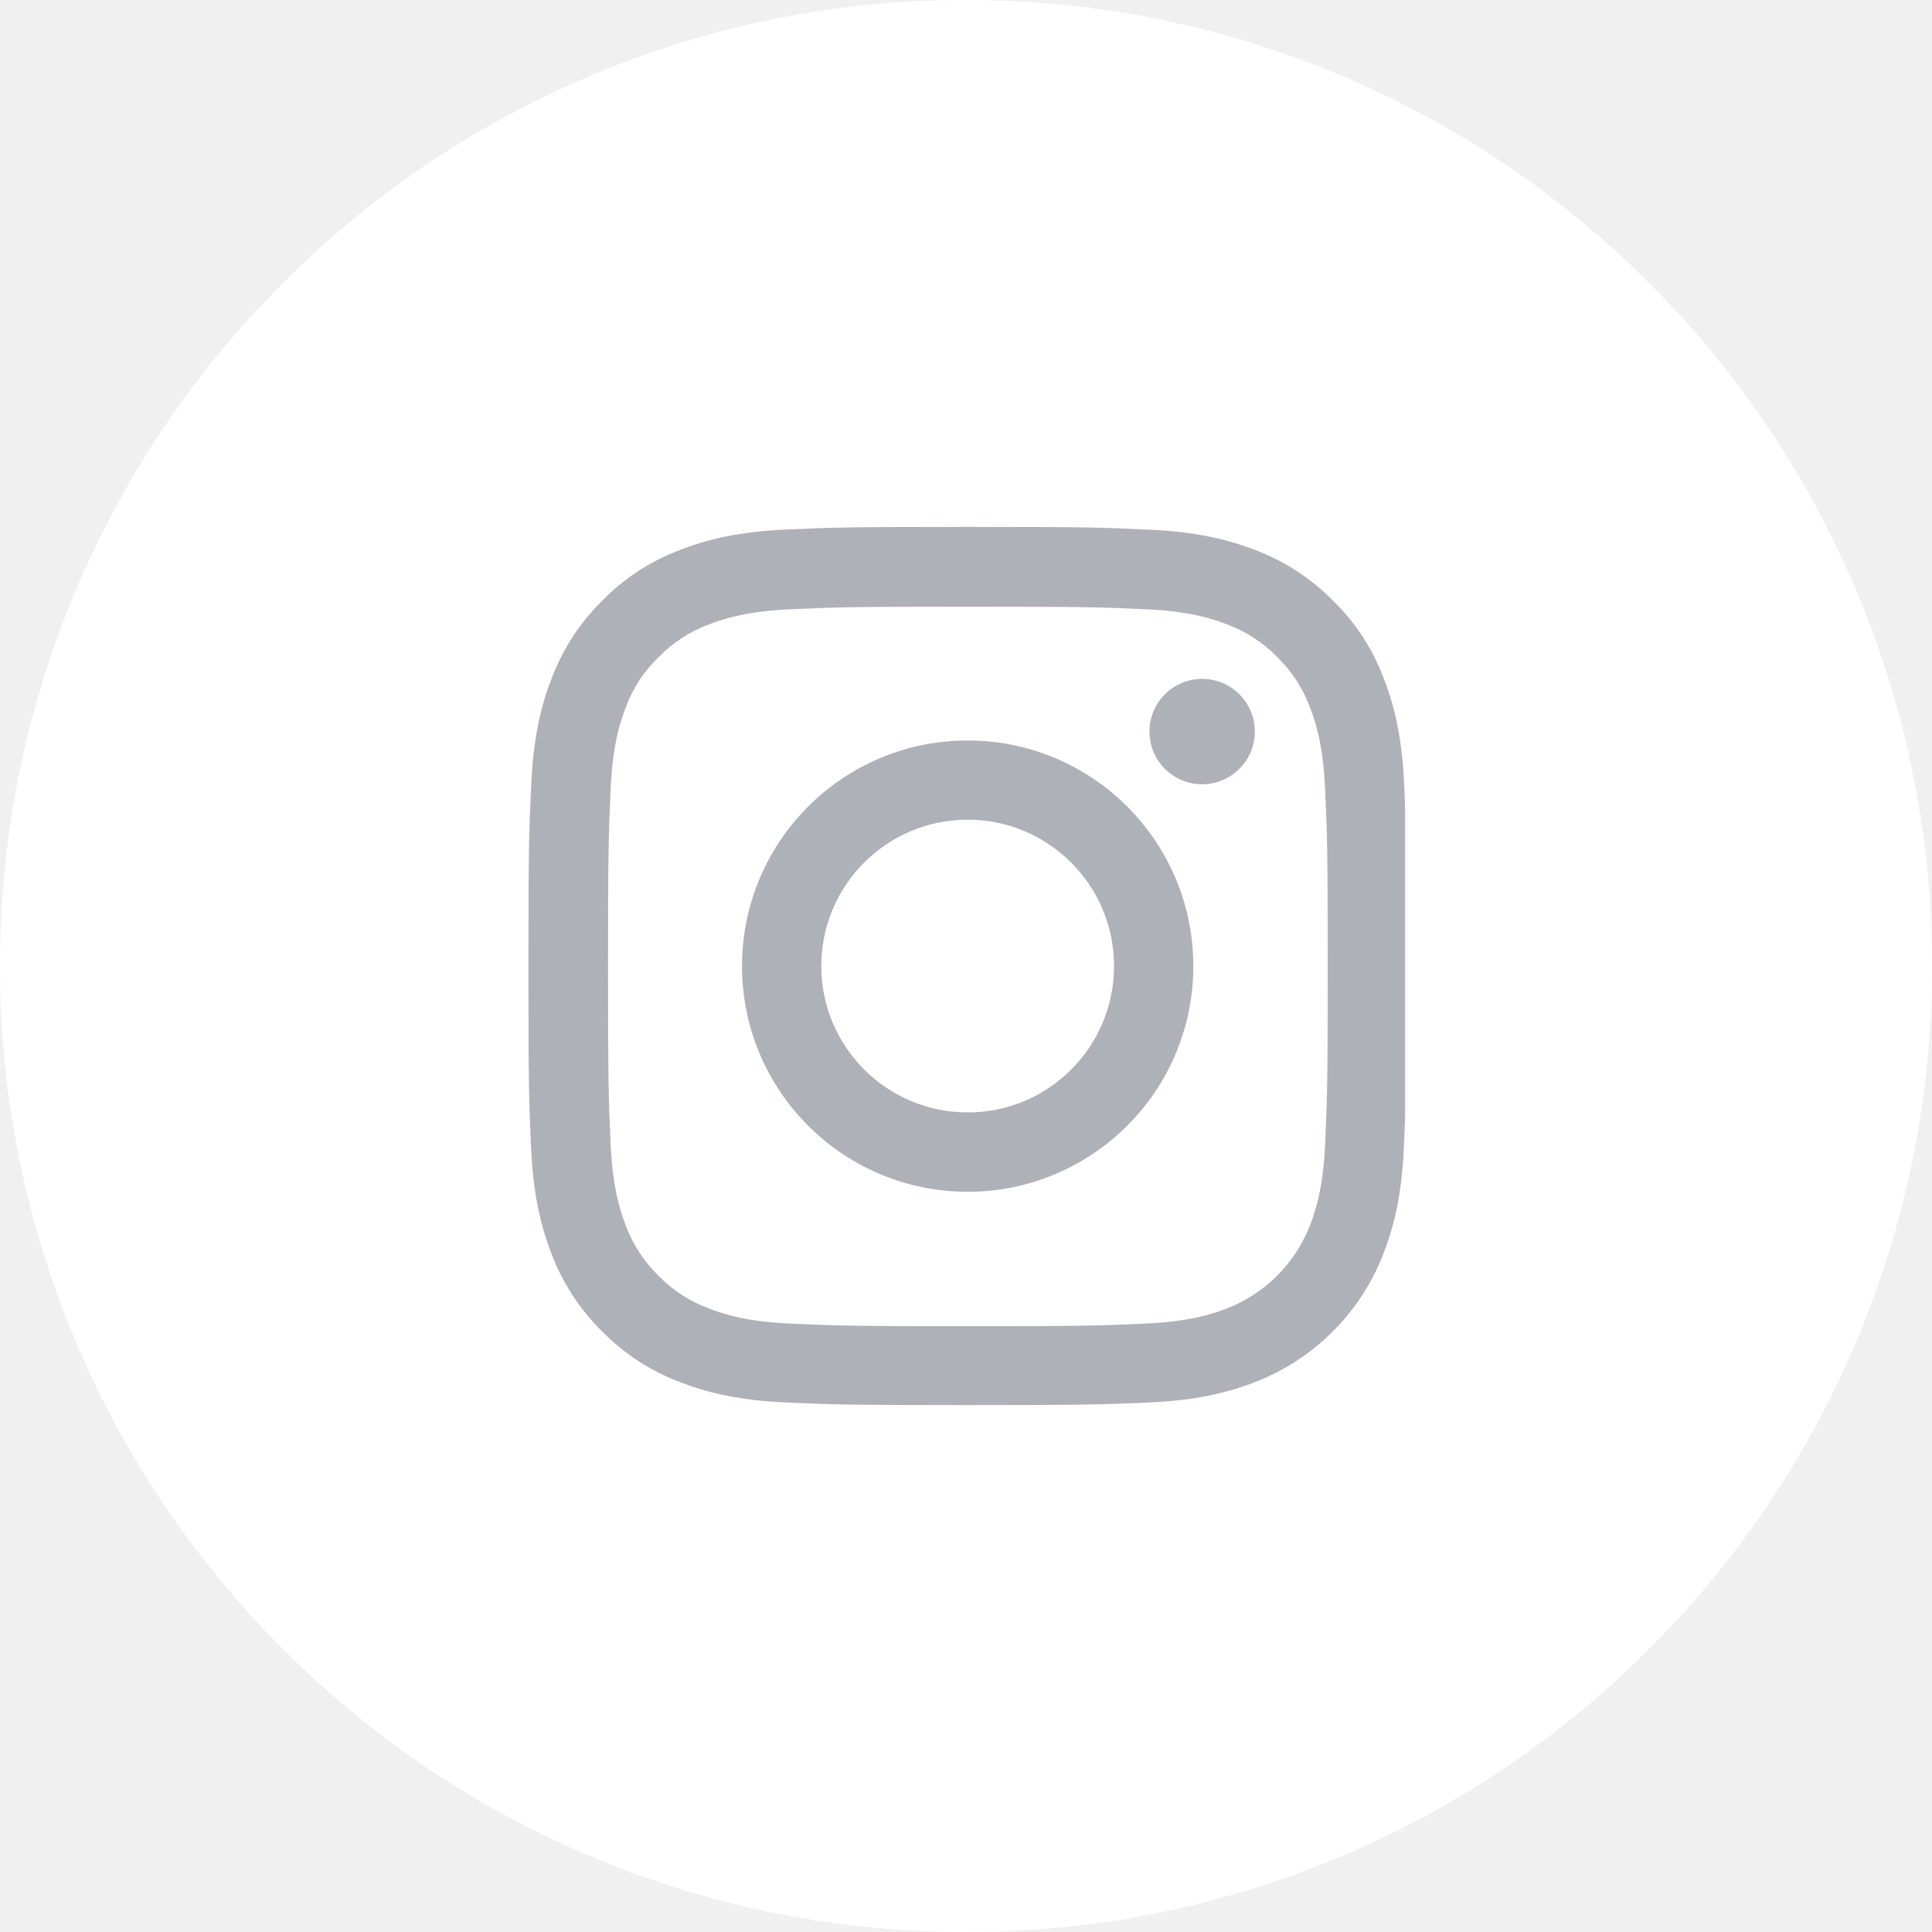
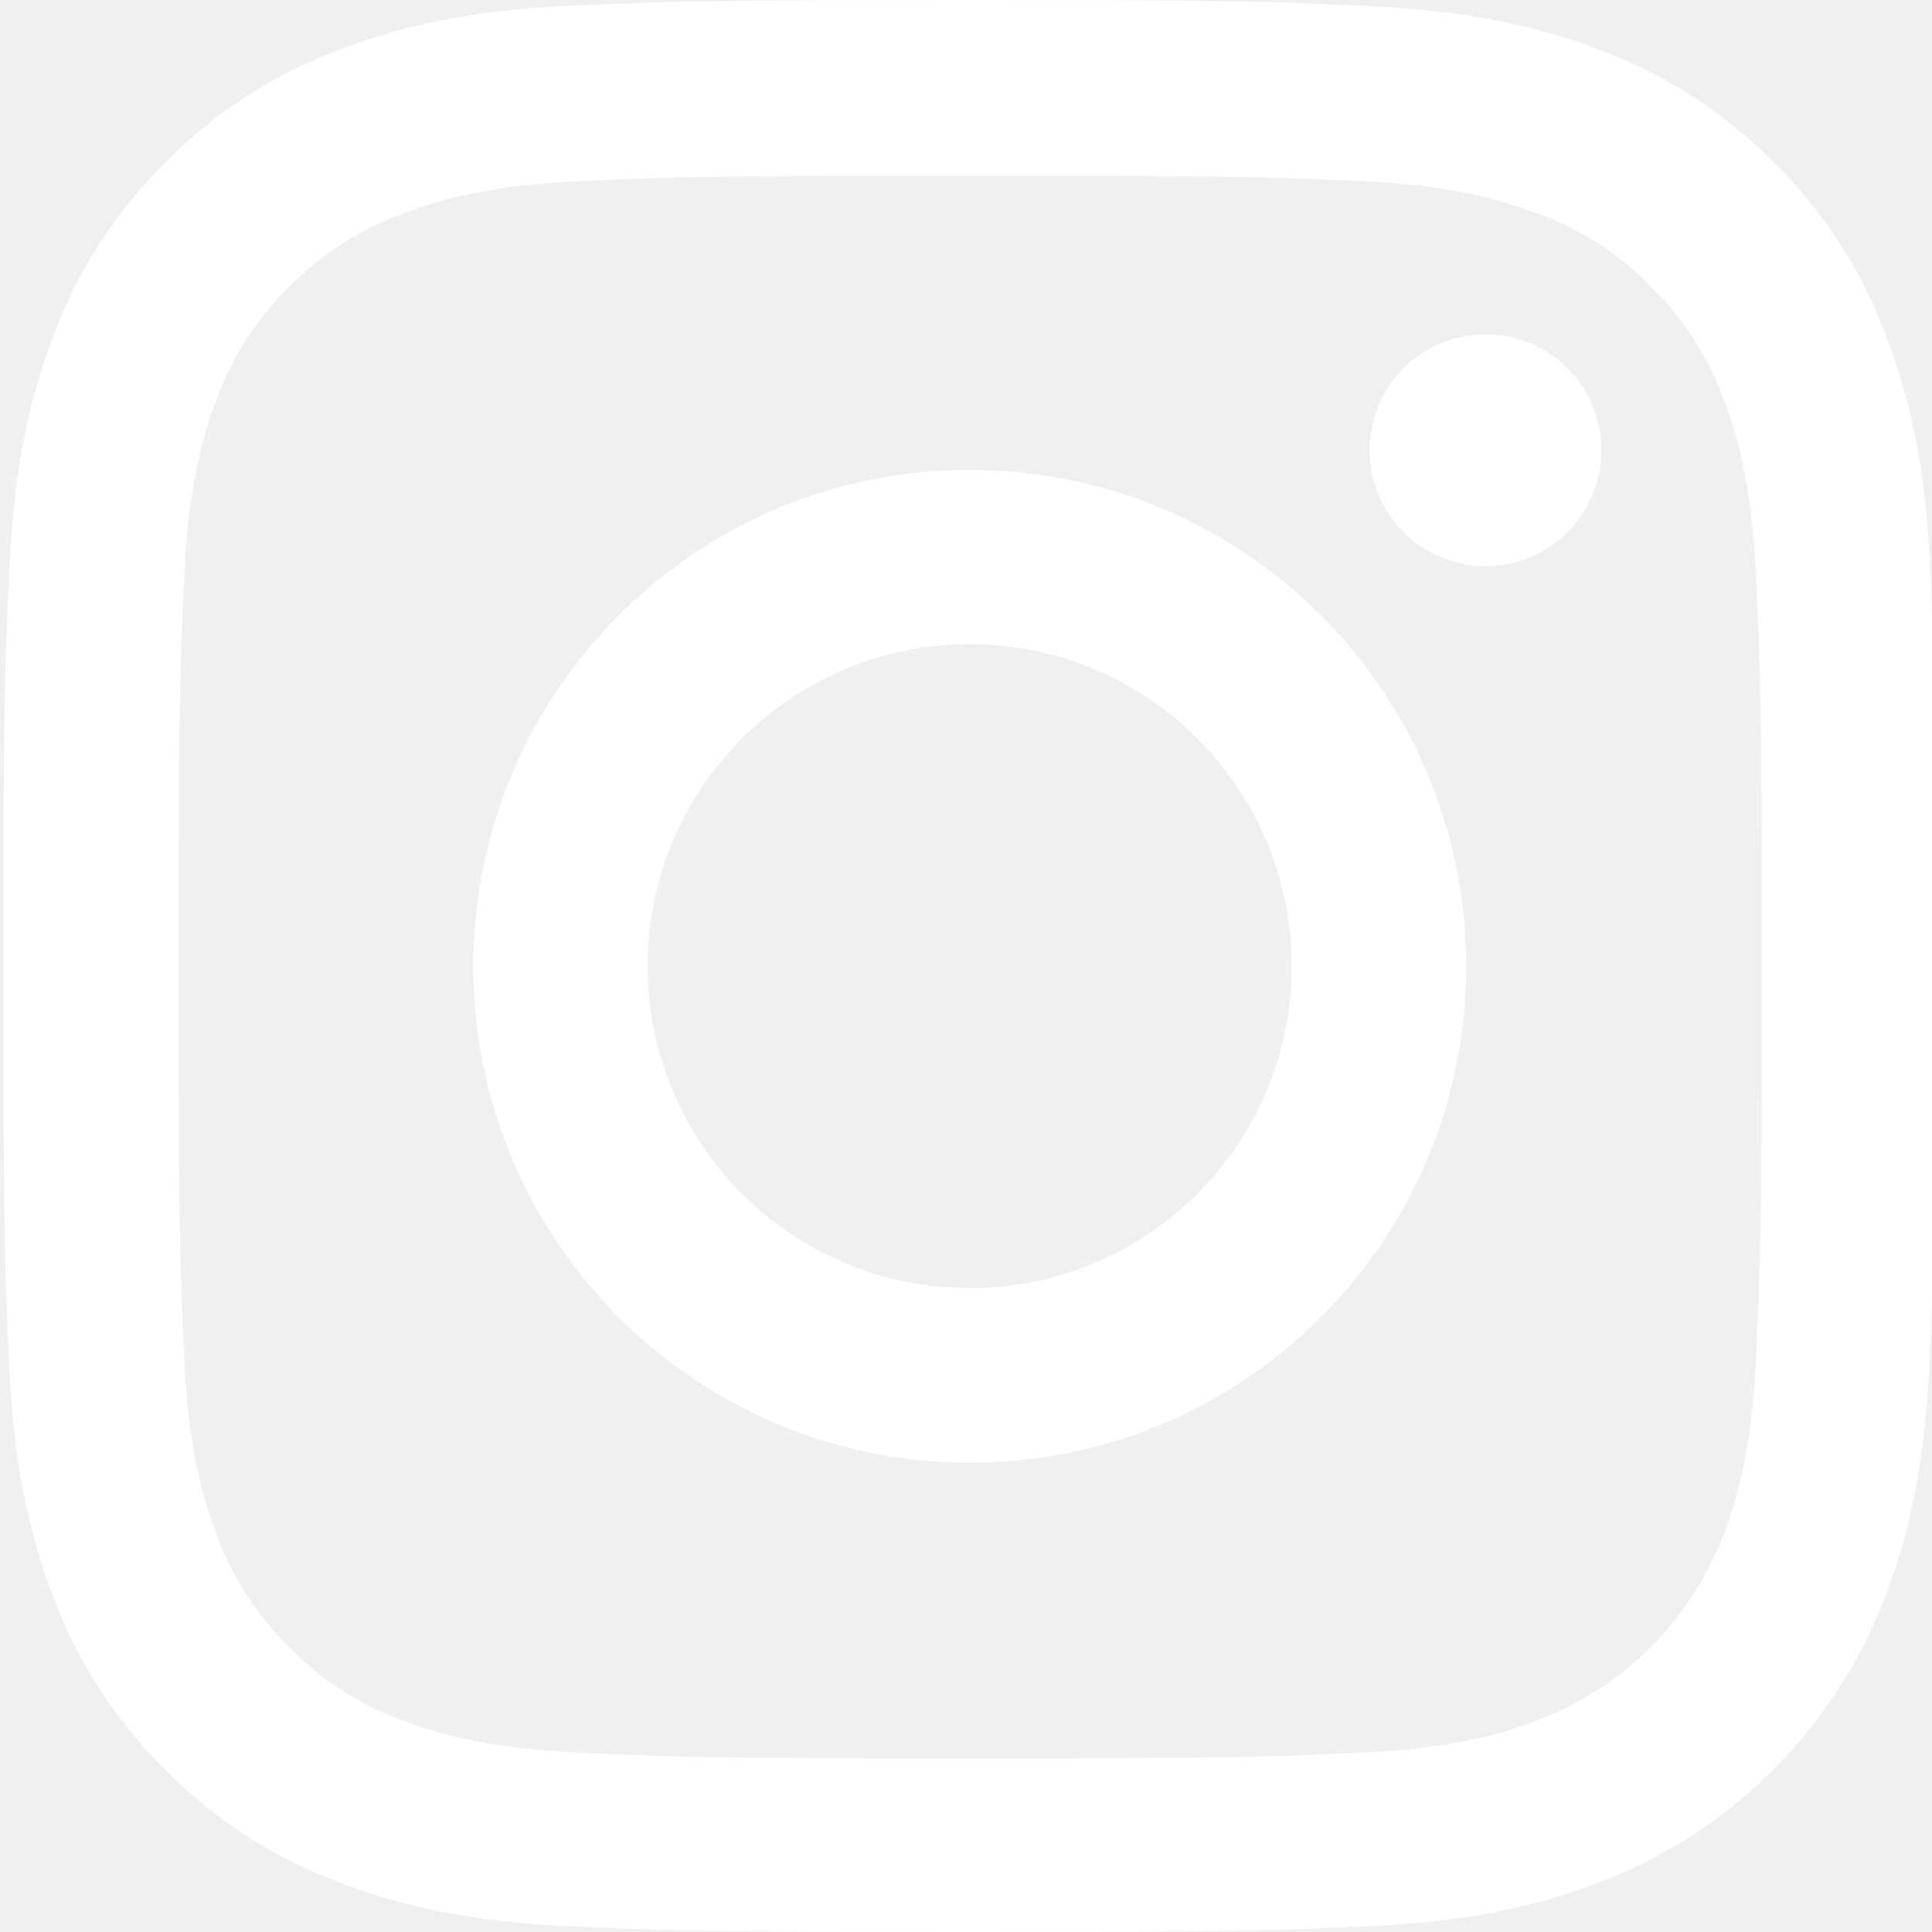
- <svg xmlns="http://www.w3.org/2000/svg" width="44" height="44" fill="none">
-   <path d="M44 22a21.931 21.931 0 01-6.444 15.556A21.931 21.931 0 0122 44a21.931 21.931 0 01-15.556-6.444A21.931 21.931 0 010 22 21.931 21.931 0 016.444 6.444 21.931 21.931 0 0122 0a21.931 21.931 0 0115.556 6.444A21.931 21.931 0 0144 22z" fill="#fff" />
-   <g clip-path="url(#clip0)" fill="#AFB1B8">
-     <path d="M31.98 17.88c-.046-1.063-.218-1.793-.464-2.426a4.881 4.881 0 00-1.157-1.774 4.922 4.922 0 00-1.77-1.153c-.637-.246-1.363-.418-2.426-.464-1.07-.051-1.41-.063-4.126-.063-2.715 0-3.055.012-4.122.059-1.063.046-1.793.219-2.426.465a4.879 4.879 0 00-1.774 1.156 4.923 4.923 0 00-1.152 1.77c-.247.637-.418 1.363-.465 2.426-.051 1.07-.063 1.41-.063 4.126 0 2.715.012 3.055.059 4.122.047 1.063.219 1.793.465 2.426a4.932 4.932 0 001.156 1.774c.5.508 1.106.902 1.77 1.152.637.247 1.364.419 2.426.465 1.067.047 1.407.059 4.122.059 2.716 0 3.055-.012 4.122-.059 1.063-.046 1.793-.218 2.426-.464a5.116 5.116 0 002.927-2.927c.246-.637.418-1.364.465-2.426.047-1.067.058-1.407.058-4.122s-.004-3.055-.05-4.122zm-1.8 8.166c-.044.977-.208 1.504-.344 1.855a3.318 3.318 0 01-1.9 1.9c-.35.136-.882.3-1.855.343-1.055.047-1.371.059-4.04.059-2.668 0-2.989-.012-4.04-.059-.977-.043-1.504-.207-1.856-.344a3.076 3.076 0 01-1.148-.746 3.109 3.109 0 01-.747-1.148c-.136-.352-.3-.883-.343-1.856-.047-1.055-.059-1.372-.059-4.04 0-2.669.012-2.99.059-4.04.043-.977.207-1.504.343-1.856a3.04 3.04 0 01.75-1.149 3.104 3.104 0 011.15-.746c.35-.136.882-.3 1.855-.344 1.055-.046 1.372-.058 4.04-.058 2.672 0 2.989.011 4.04.058.977.043 1.504.207 1.856.344.433.16.828.414 1.148.746.332.325.586.715.747 1.15.136.35.3.882.343 1.855.047 1.055.059 1.371.059 4.04 0 2.668-.012 2.98-.059 4.036z" />
-     <path d="M22.037 16.864a5.139 5.139 0 00-5.138 5.138 5.139 5.139 0 105.138-5.138zm0 8.47a3.333 3.333 0 11.001-6.666 3.333 3.333 0 010 6.667zM28.578 16.661a1.2 1.2 0 11-2.4 0 1.2 1.2 0 012.4 0z" />
+ <svg xmlns="http://www.w3.org/2000/svg" width="20" height="20" fill="none">
+   <g clip-path="url(#clip0)" fill="#fff">
+     <path d="M19.98 5.88c-.046-1.063-.218-1.793-.464-2.426a4.88 4.88 0 00-1.157-1.774 4.922 4.922 0 00-1.77-1.153C15.952.281 15.226.11 14.163.063 13.093.012 12.753 0 10.037 0 7.322 0 6.982.012 5.915.059 4.853.105 4.122.277 3.49.523A4.88 4.88 0 001.715 1.68 4.924 4.924 0 00.563 3.45C.316 4.087.145 4.813.098 5.876c-.051 1.07-.063 1.41-.063 4.126 0 2.715.012 3.055.059 4.122.047 1.063.219 1.793.465 2.426a4.932 4.932 0 001.156 1.774c.5.508 1.106.902 1.77 1.152.637.247 1.364.419 2.426.465 1.067.047 1.407.059 4.122.059 2.716 0 3.056-.012 4.122-.059 1.063-.046 1.793-.218 2.426-.464a5.116 5.116 0 002.927-2.927c.246-.637.418-1.364.465-2.426.047-1.067.058-1.407.058-4.122s-.004-3.055-.05-4.122zm-1.8 8.166c-.044.977-.208 1.504-.344 1.856a3.318 3.318 0 01-1.9 1.898c-.35.137-.882.301-1.855.344-1.055.047-1.371.059-4.04.059-2.668 0-2.989-.012-4.04-.059-.977-.043-1.504-.207-1.856-.344a3.077 3.077 0 01-1.148-.746 3.11 3.11 0 01-.747-1.148c-.136-.352-.3-.883-.343-1.856-.047-1.055-.059-1.372-.059-4.04 0-2.669.012-2.99.059-4.04.043-.977.207-1.504.343-1.856A3.04 3.04 0 013 2.965a3.105 3.105 0 011.15-.746c.35-.137.882-.3 1.855-.344 1.055-.046 1.372-.058 4.04-.058 2.672 0 2.989.012 4.04.058.977.043 1.504.207 1.856.344.433.16.828.414 1.148.746.332.325.586.715.747 1.15.136.35.3.882.343 1.855.047 1.055.059 1.371.059 4.04 0 2.668-.012 2.98-.059 4.036z" />
+     <path d="M10.037 4.864A5.139 5.139 0 004.9 10.002a5.139 5.139 0 105.138-5.138zm0 8.47a3.333 3.333 0 11.001-6.666 3.333 3.333 0 010 6.667zM16.578 4.661a1.2 1.2 0 11-2.4 0 1.2 1.2 0 012.4 0z" />
  </g>
  <defs>
    <clipPath id="clip0">
-       <path fill="#fff" transform="translate(12 12)" d="M0 0h20v20H0z" />
+       <path fill="#fff" d="M0 0h20v20H0z" />
    </clipPath>
  </defs>
</svg>
